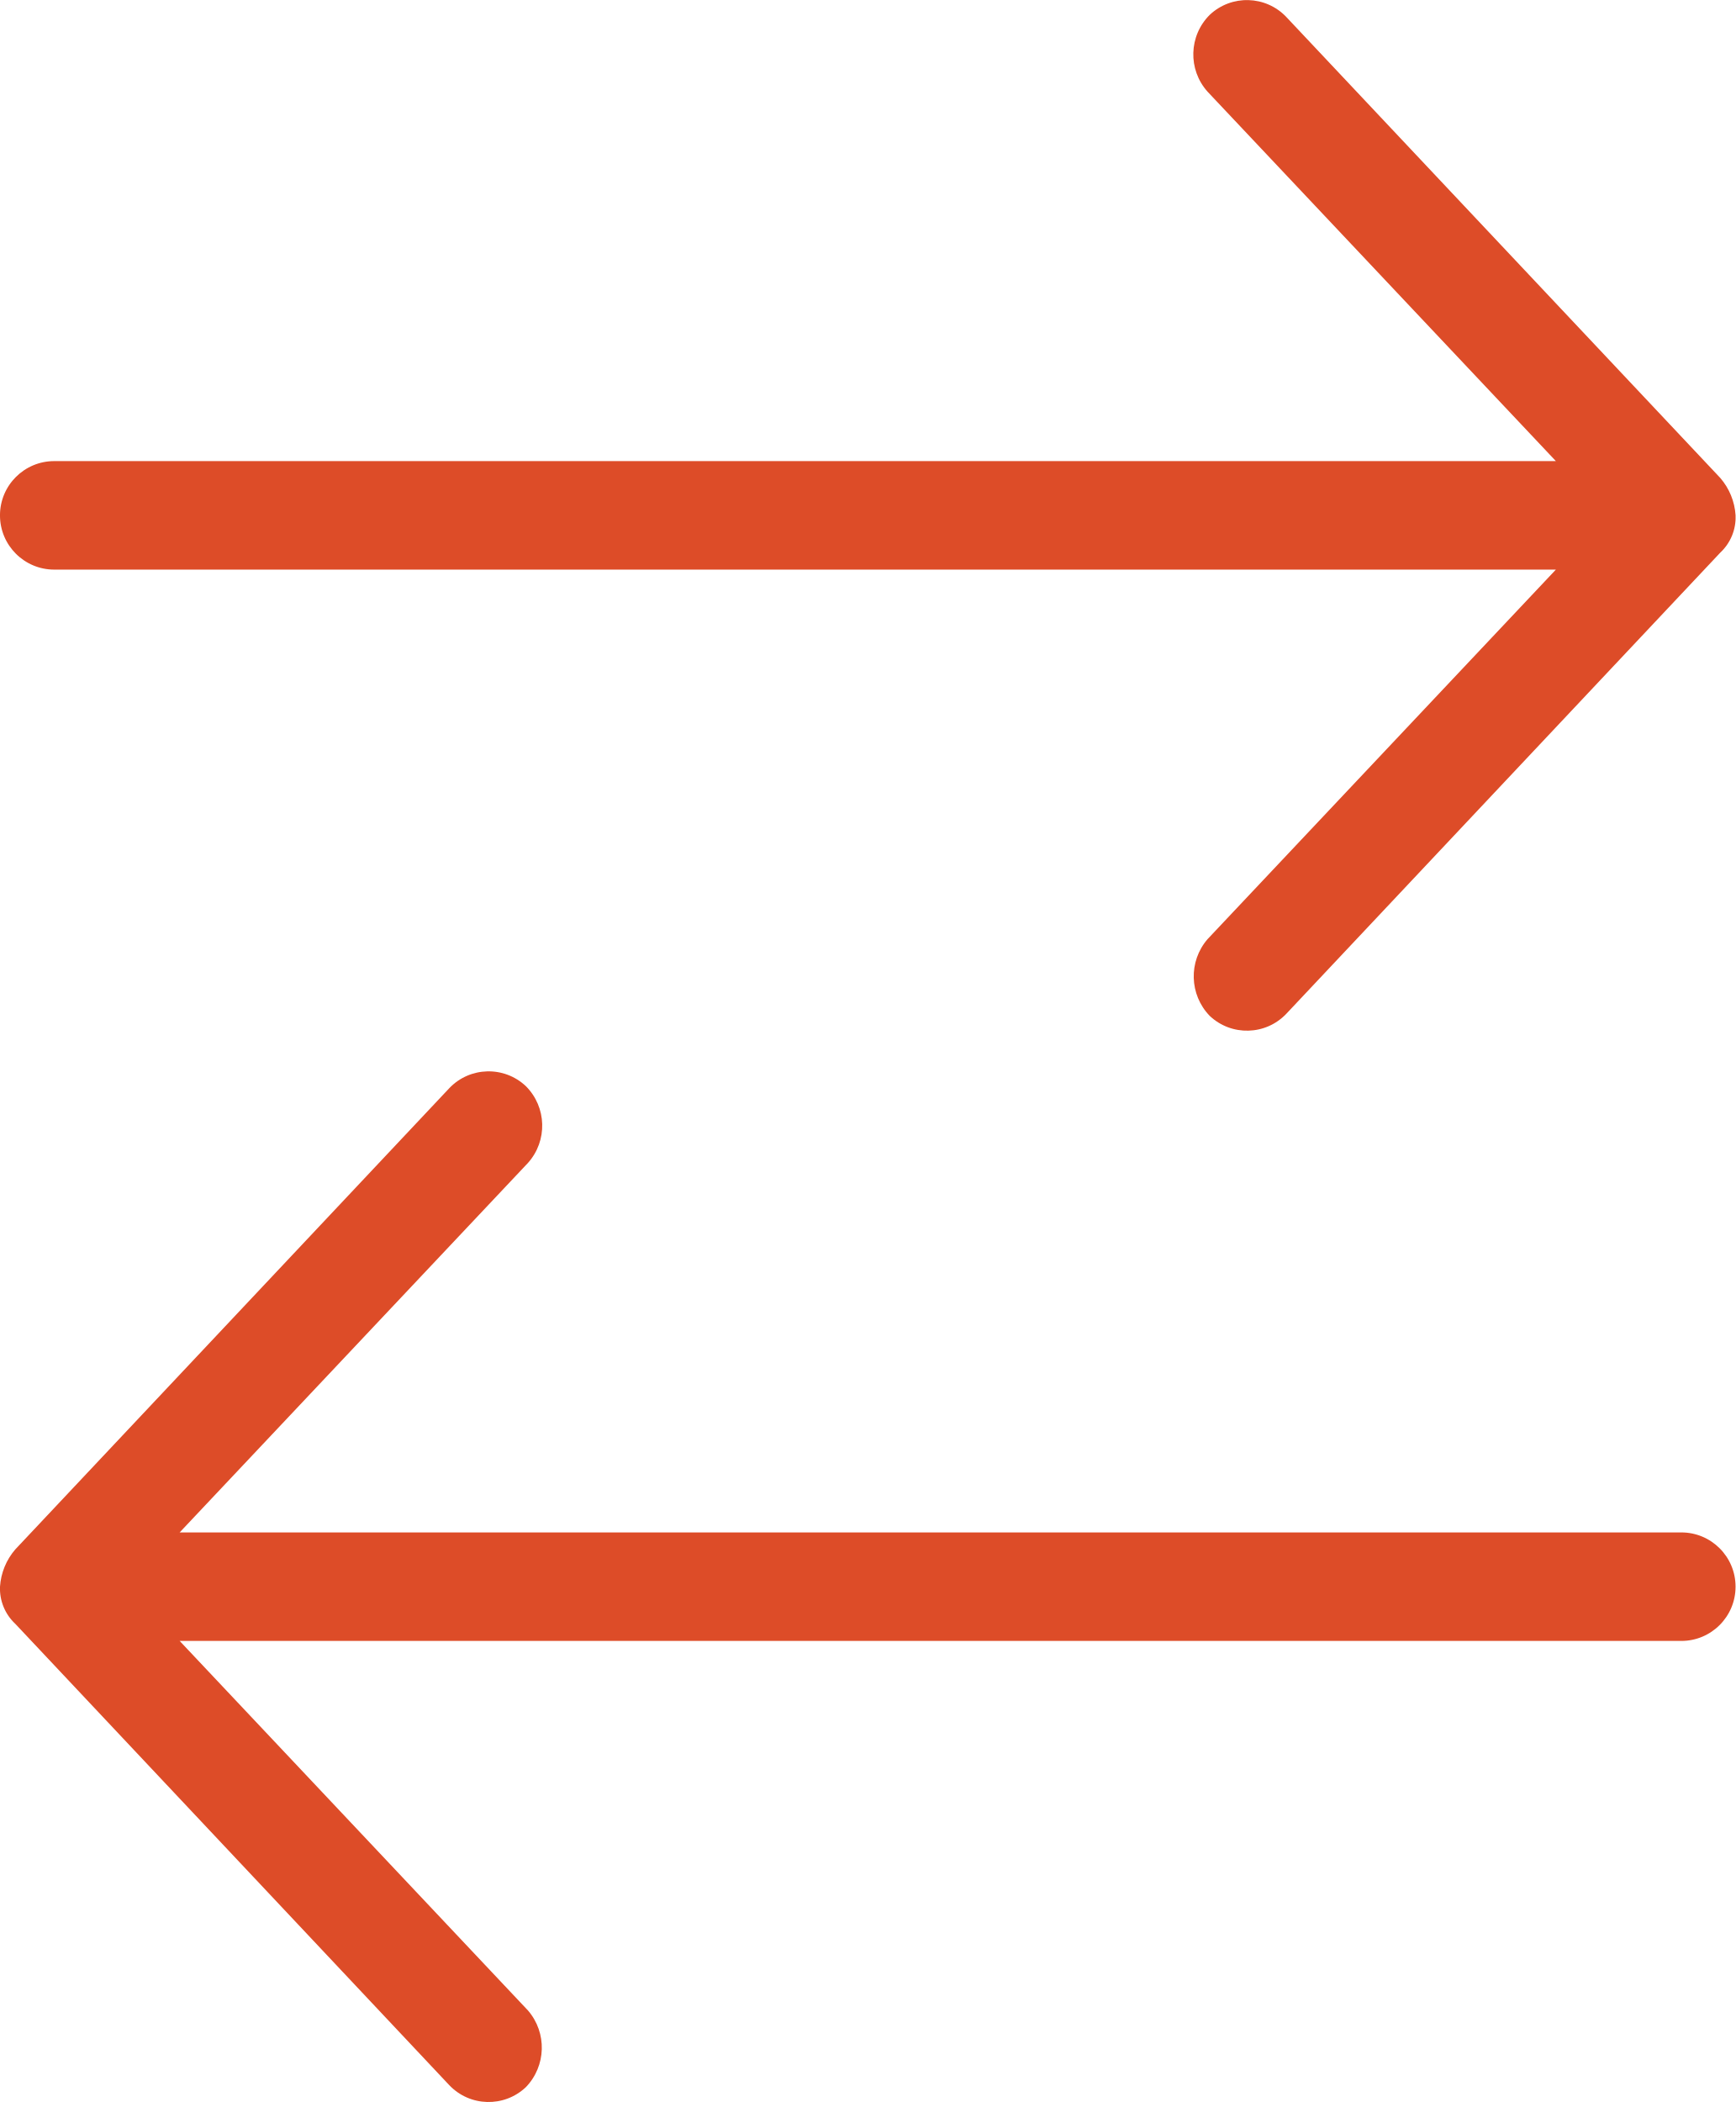
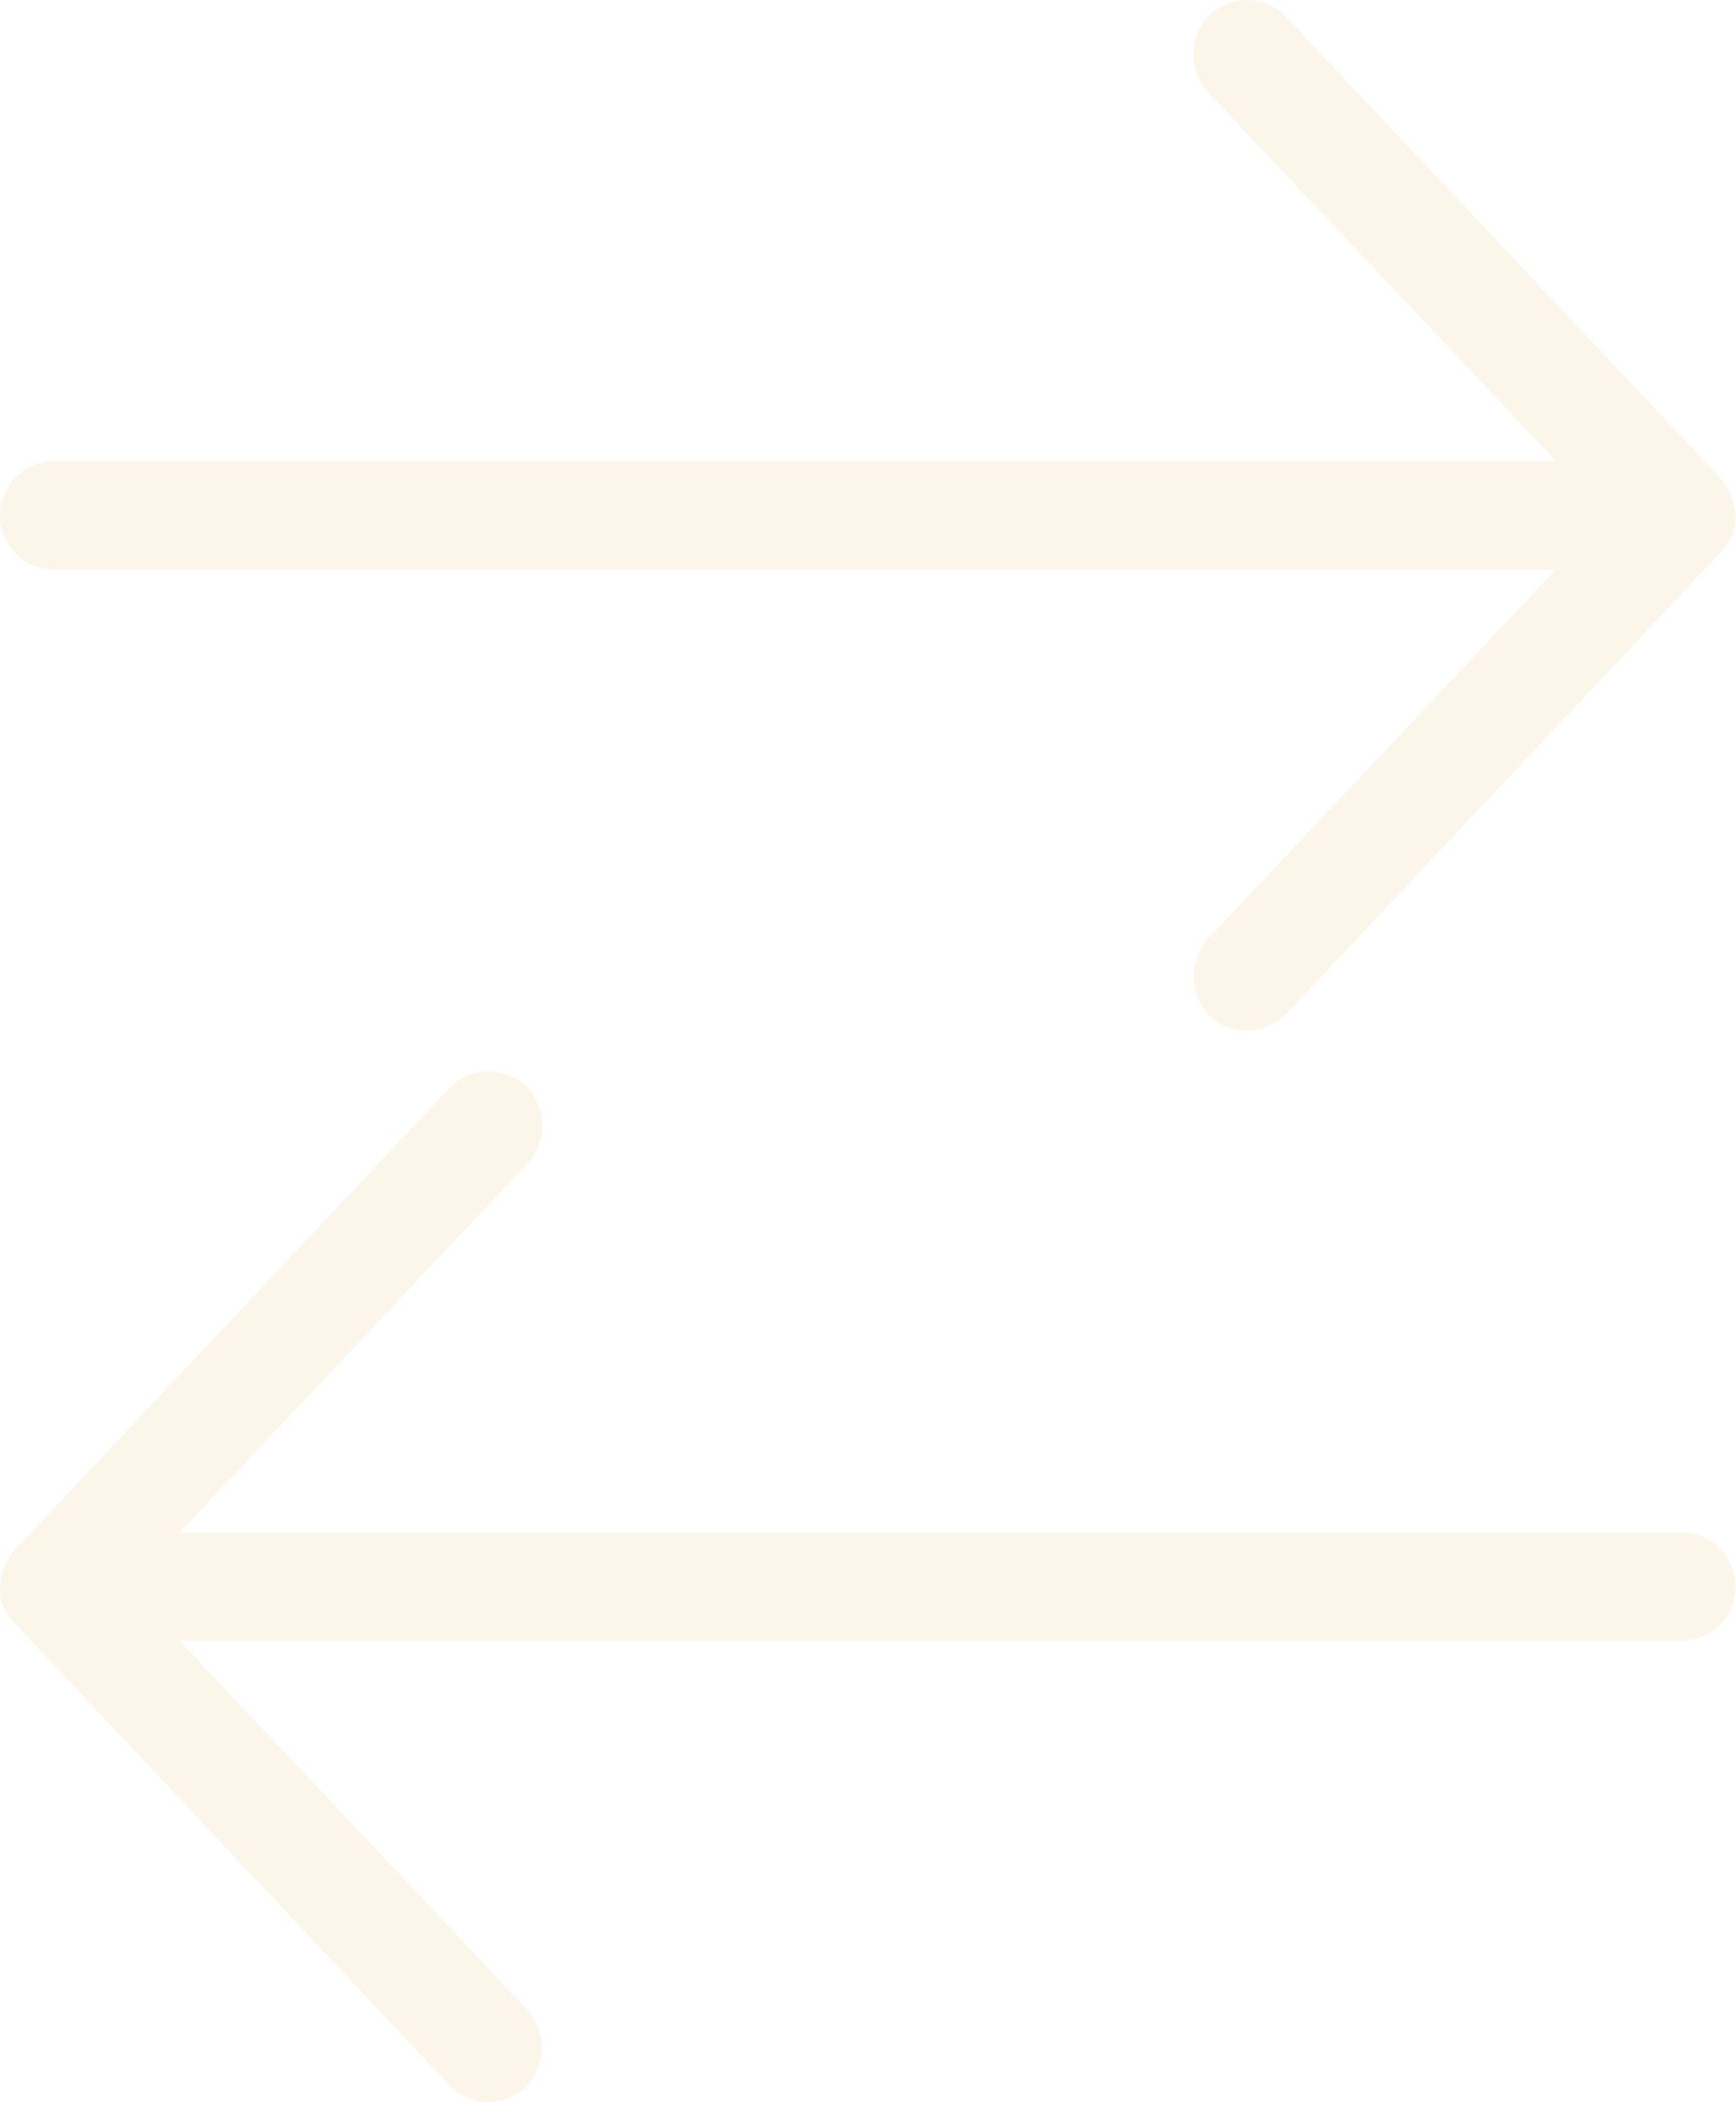
- <svg xmlns="http://www.w3.org/2000/svg" id="Group_1991" data-name="Group 1991" width="54.917" height="66.502" viewBox="0 0 54.917 66.502">
+ <svg xmlns="http://www.w3.org/2000/svg" width="54.917" height="66.502" viewBox="0 0 54.917 66.502">
  <defs>
    <clipPath id="clip-path">
-       <rect id="Rectangle_2597" data-name="Rectangle 2597" width="54.917" height="66.502" fill="#dd4c28" />
+       <rect id="Rectangle_2597" data-name="Rectangle 2597" width="54.917" height="66.502" fill="#f7edd6" />
    </clipPath>
  </defs>
-   <g id="Group_1990" data-name="Group 1990" transform="translate(0 0)" clip-path="url(#clip-path)">
-     <path id="Path_6443" data-name="Path 6443" d="M54.917,16.3a2,2,0,0,0-.484-1.18L40.7.535A1.718,1.718,0,0,0,38.278.469,1.767,1.767,0,0,0,38.21,2.9L49.231,14.587H1.716a1.716,1.716,0,0,0,0,3.433H49.231L38.21,29.711a1.8,1.8,0,0,0,.067,2.427,1.717,1.717,0,0,0,2.426-.067L54.433,17.483a1.525,1.525,0,0,0,.484-1.179" transform="translate(0 0.001)" fill="#dd4c28" />
-     <path id="Path_6444" data-name="Path 6444" d="M0,46.625a2,2,0,0,1,.484-1.18L14.214,30.856a1.718,1.718,0,0,1,2.426-.066,1.767,1.767,0,0,1,.067,2.427L5.685,44.908H53.2a1.716,1.716,0,0,1,0,3.433H5.685L16.706,60.032a1.8,1.8,0,0,1-.067,2.427,1.717,1.717,0,0,1-2.426-.067L.484,47.8A1.525,1.525,0,0,1,0,46.625" transform="translate(0 3.574)" fill="#dd4c28" />
+   <g id="Group_1991" data-name="Group 1991" opacity="0.526">
+     <g id="Group_1990" data-name="Group 1990" transform="translate(0 0)" clip-path="url(#clip-path)">
+       <path id="Path_6443" data-name="Path 6443" d="M54.917,16.3a2,2,0,0,0-.484-1.18L40.7.535A1.718,1.718,0,0,0,38.278.469,1.767,1.767,0,0,0,38.21,2.9L49.231,14.587H1.716a1.716,1.716,0,0,0,0,3.433H49.231L38.21,29.711a1.8,1.8,0,0,0,.067,2.427,1.717,1.717,0,0,0,2.426-.067L54.433,17.483a1.525,1.525,0,0,0,.484-1.179" transform="translate(0 0.001)" fill="#f7edd6" />
+       <path id="Path_6444" data-name="Path 6444" d="M0,46.625a2,2,0,0,1,.484-1.18L14.214,30.856a1.718,1.718,0,0,1,2.426-.066,1.767,1.767,0,0,1,.067,2.427L5.685,44.908H53.2a1.716,1.716,0,0,1,0,3.433H5.685L16.706,60.032a1.8,1.8,0,0,1-.067,2.427,1.717,1.717,0,0,1-2.426-.067L.484,47.8A1.525,1.525,0,0,1,0,46.625" transform="translate(0 3.574)" fill="#f7edd6" />
+     </g>
  </g>
</svg>
